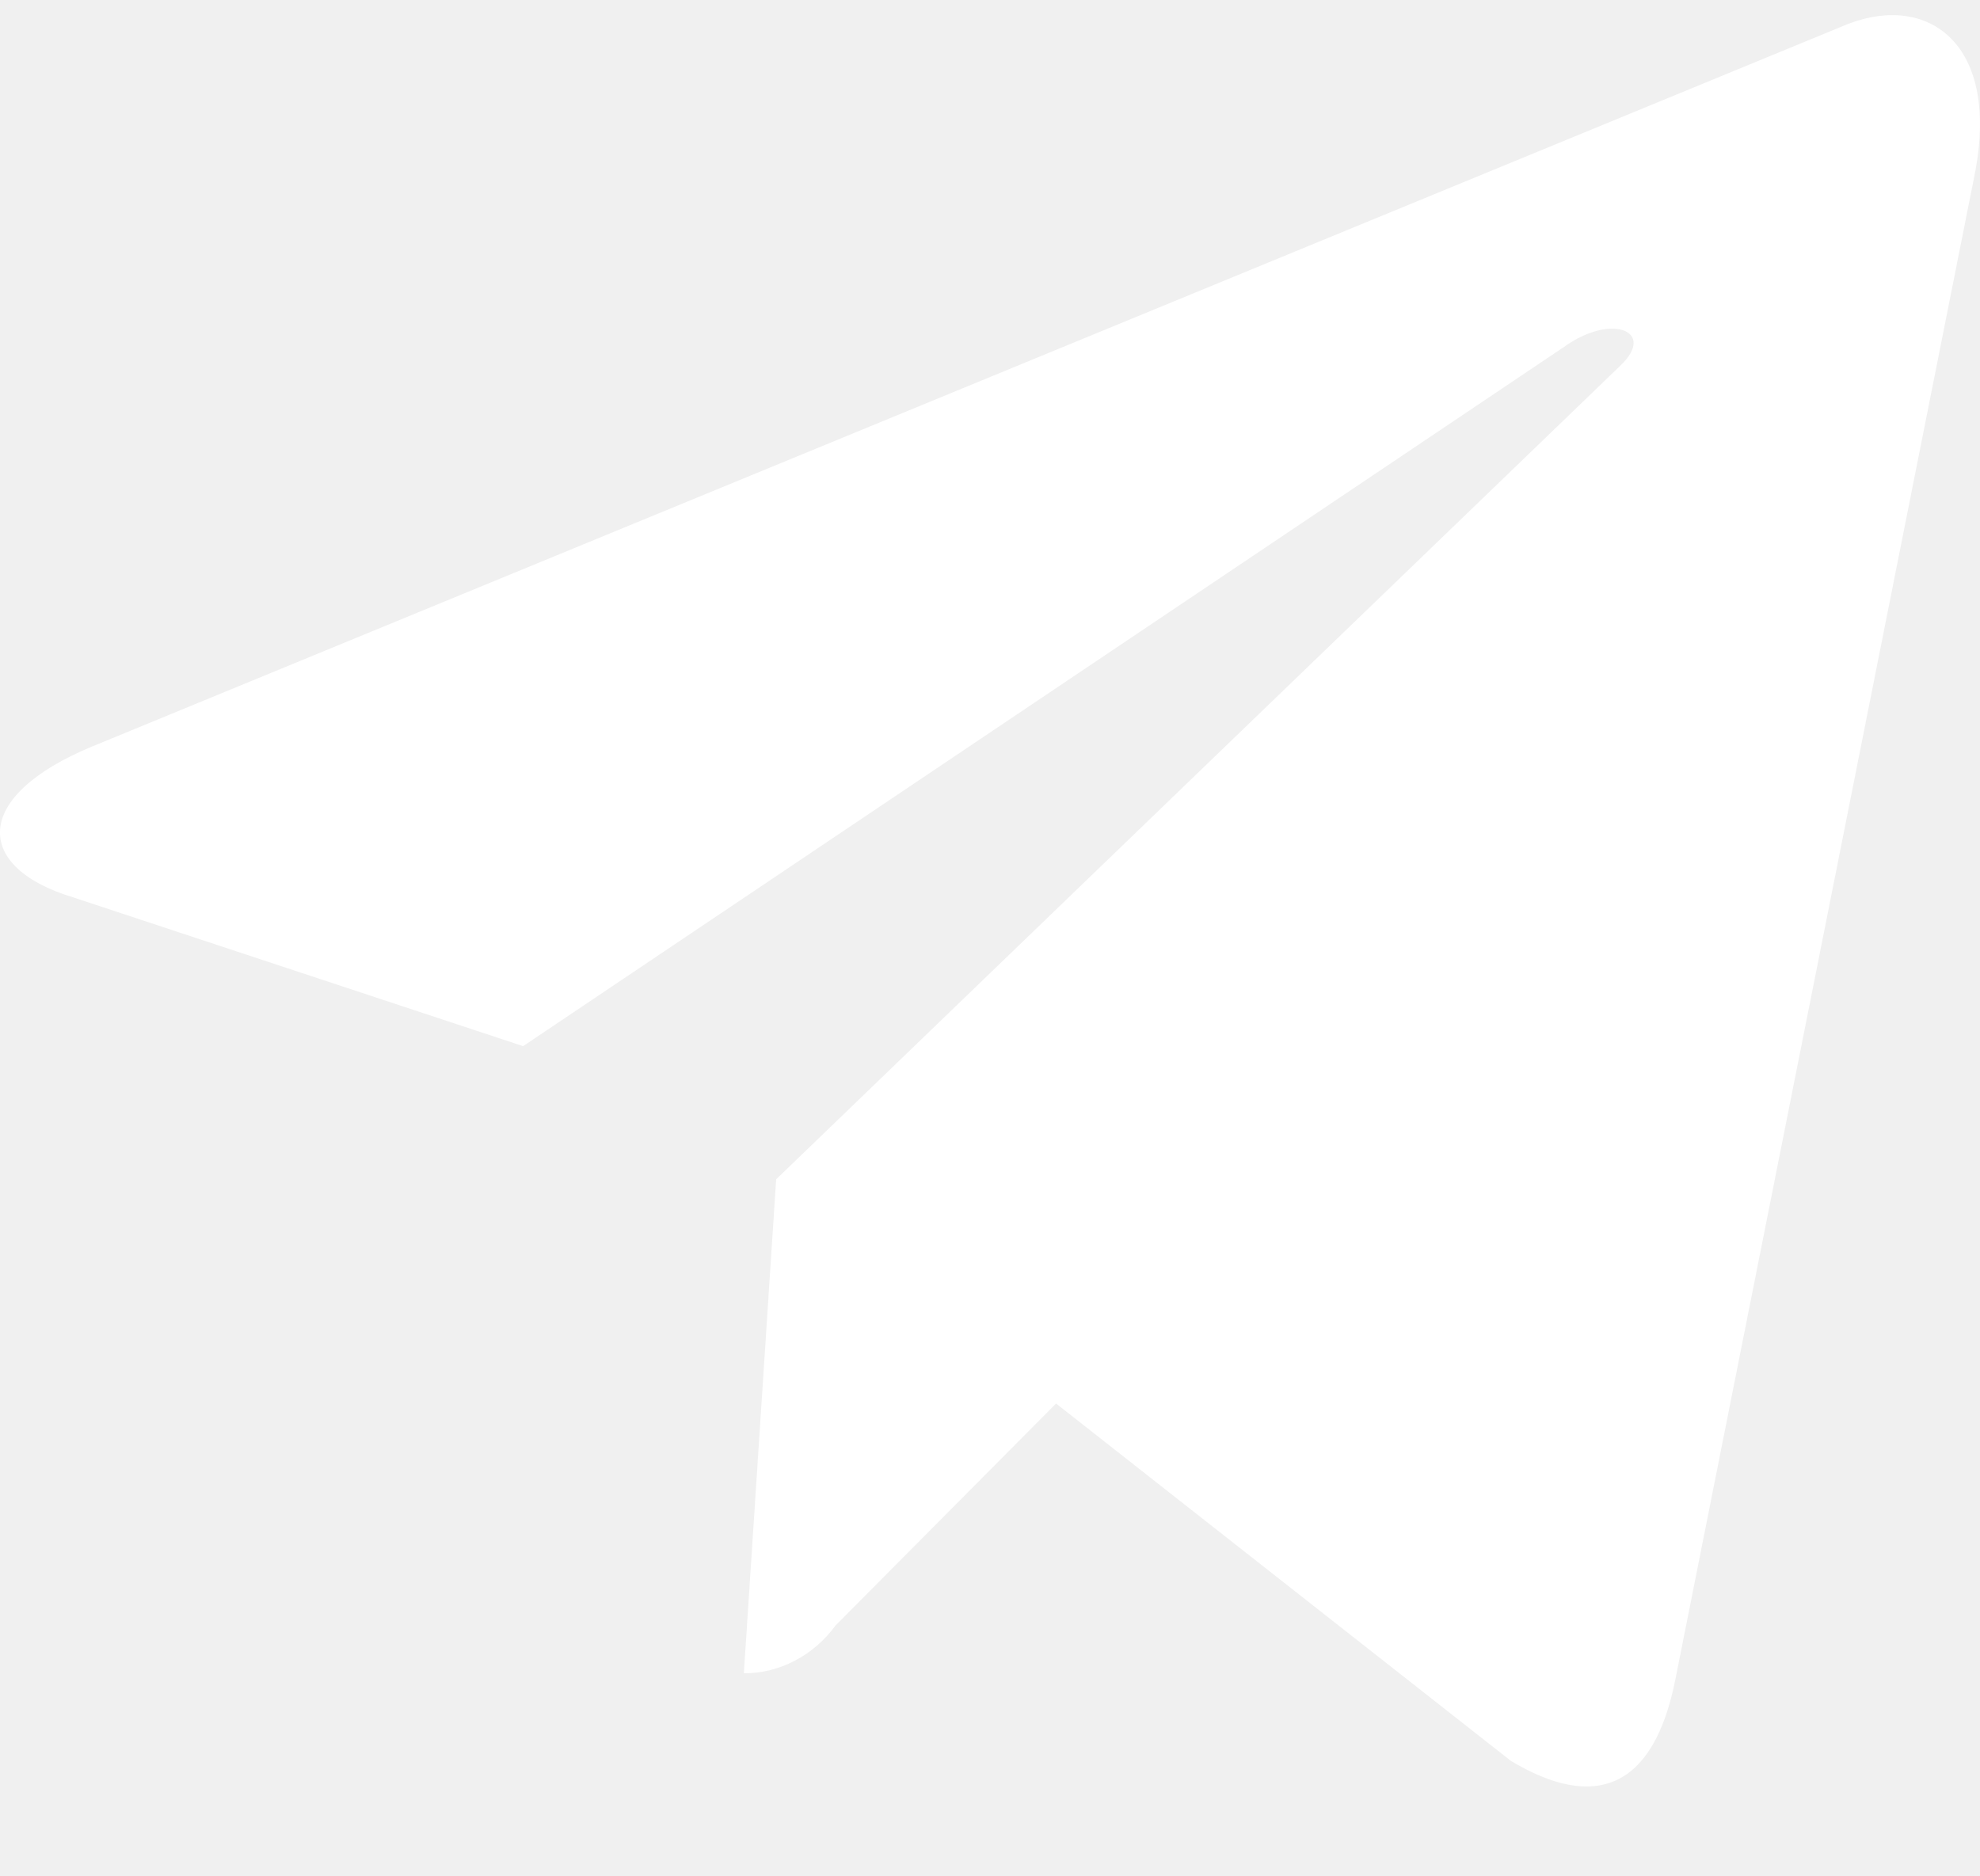
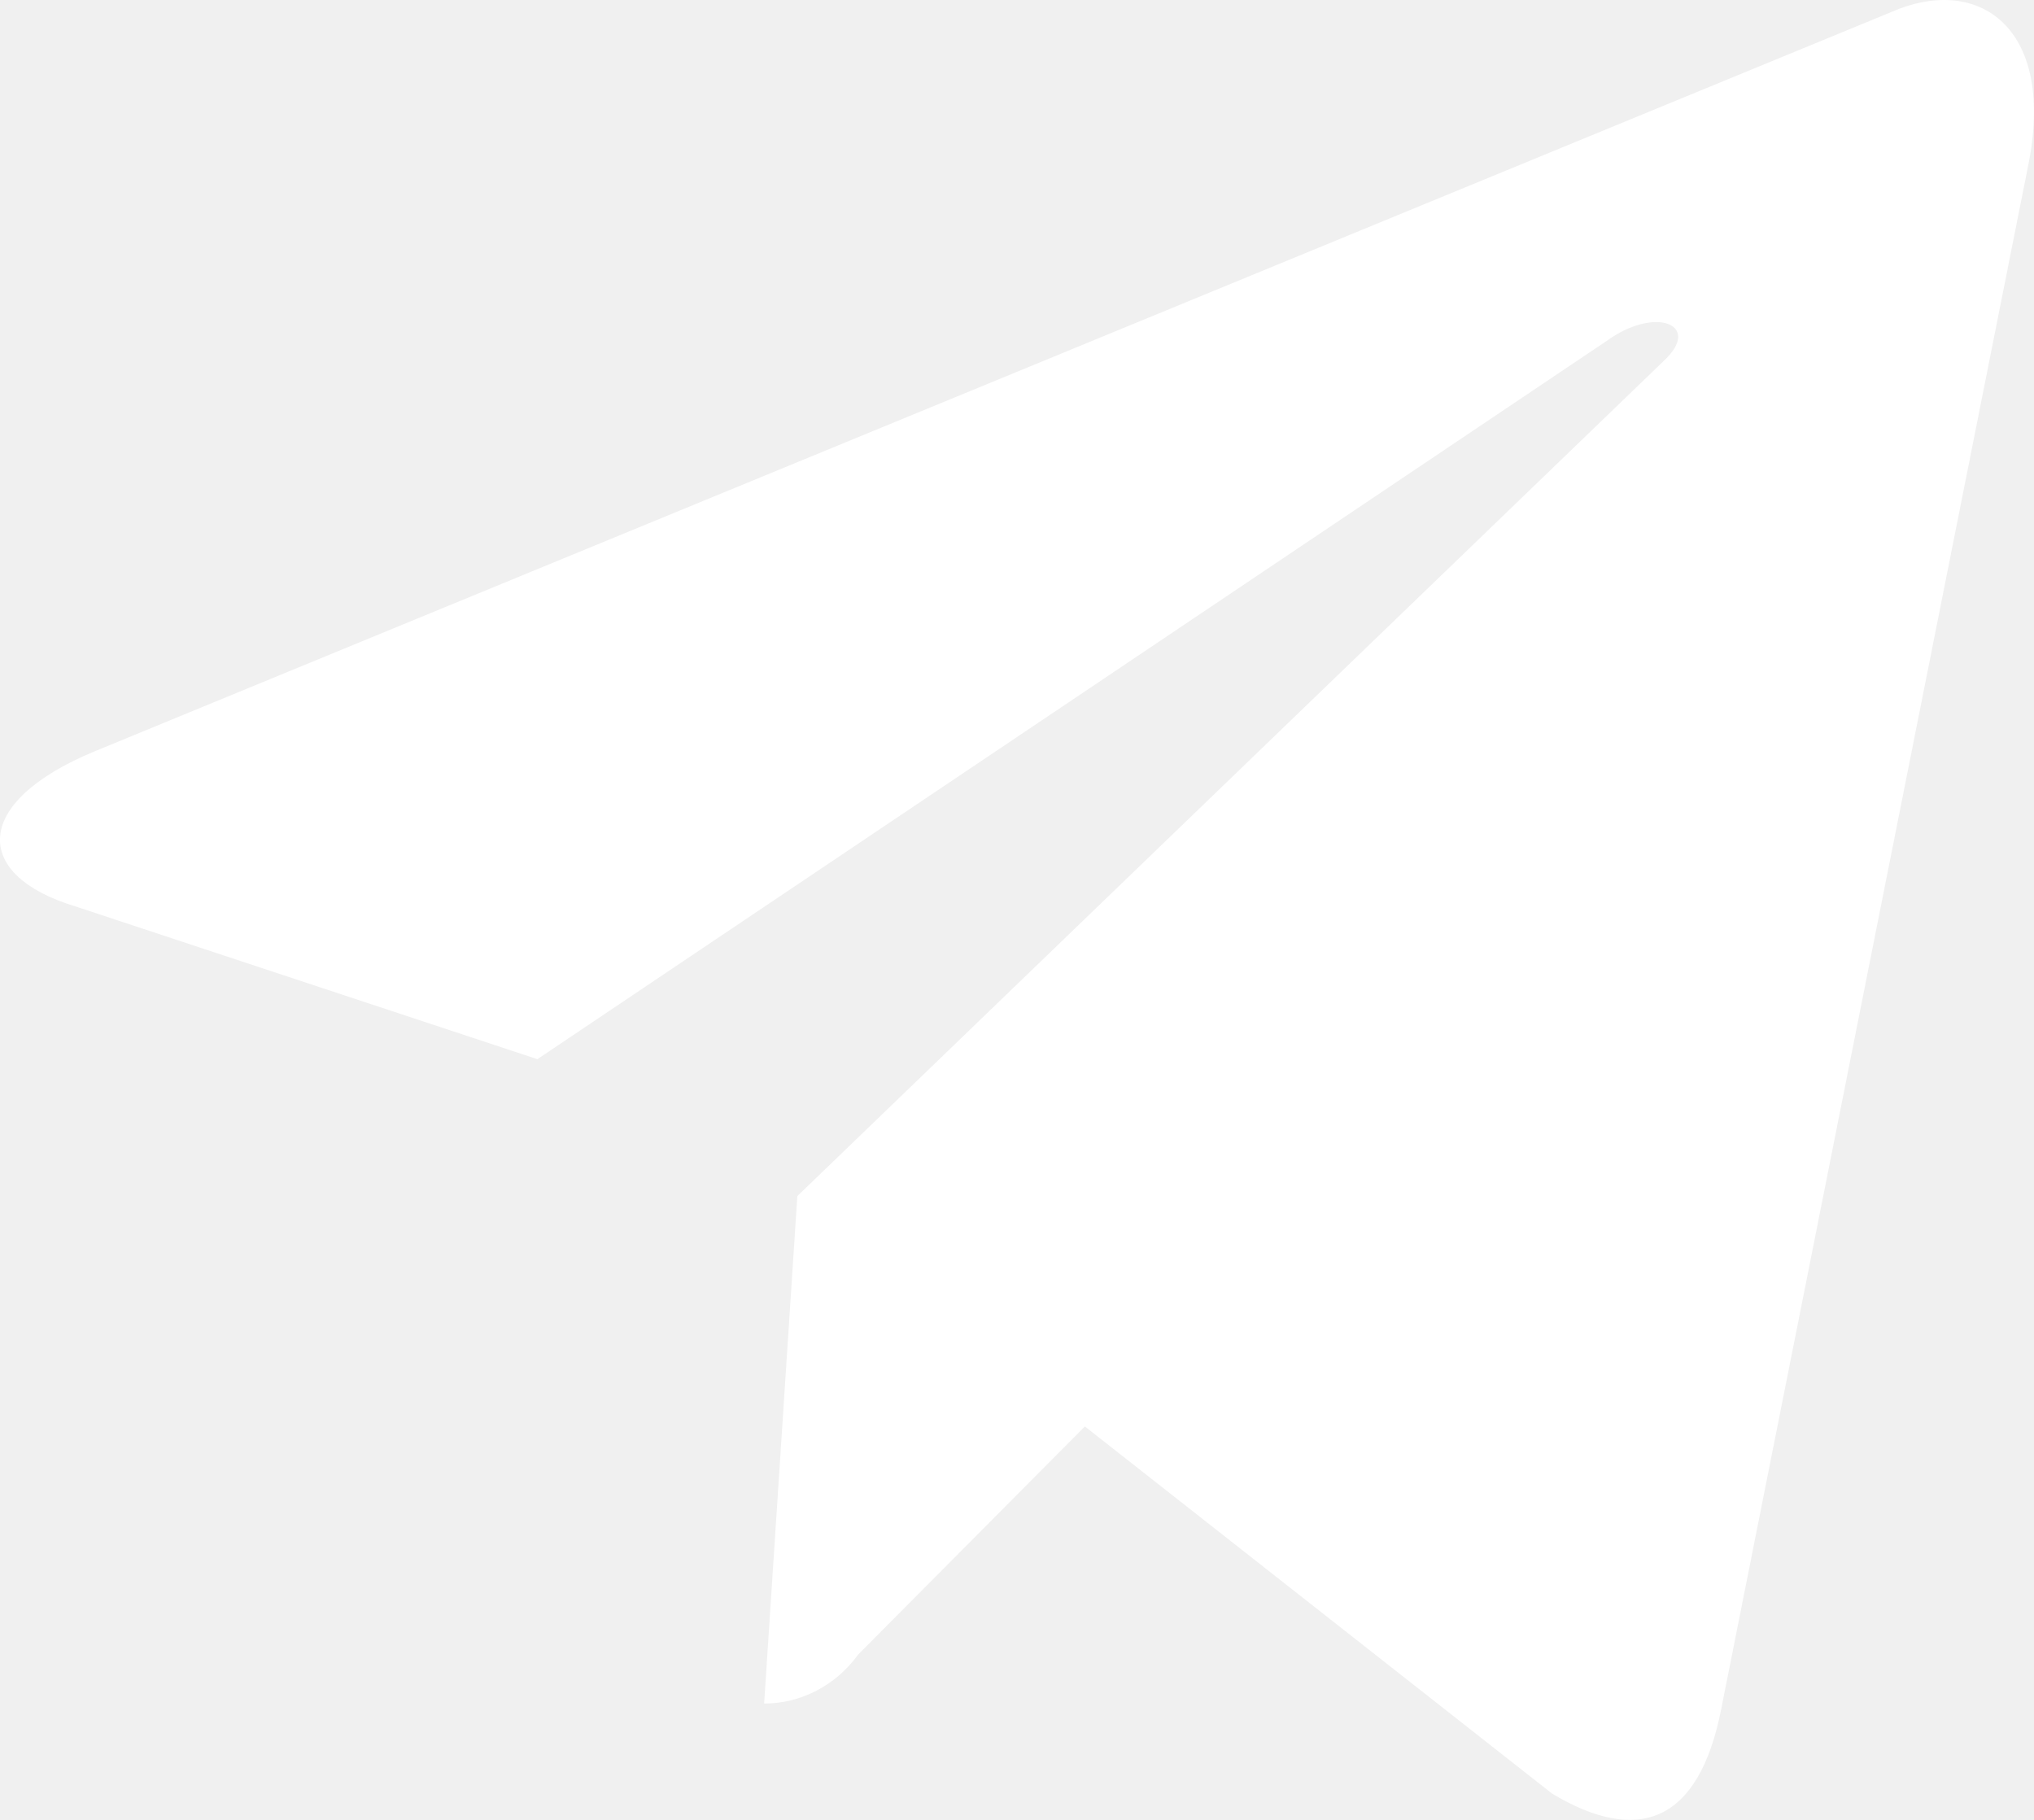
- <svg xmlns="http://www.w3.org/2000/svg" width="19" height="18" viewBox="0 0 19 18" fill="none">
-   <path d="M0.885 7.164L17.736 0.229C18.515 -0.069 19.204 0.432 18.944 1.699L16.078 16.112C15.868 17.177 15.299 17.379 14.499 16.9L10.134 13.47L8.017 15.601C7.913 15.743 7.78 15.859 7.627 15.938C7.475 16.018 7.308 16.059 7.138 16.059L7.448 11.318L15.548 3.51C15.898 3.18 15.468 2.999 15.009 3.329L5.02 10.04L0.705 8.613C-0.254 8.325 -0.274 7.643 0.885 7.164Z" fill="white" />
+ <svg xmlns="http://www.w3.org/2000/svg" width="19" height="17" viewBox="0 0 19 17" fill="none">
+   <path d="M0.885 7.018L17.736 0.084C18.515 -0.215 19.204 0.286 18.944 1.554L16.078 15.966C15.868 17.032 15.299 17.234 14.499 16.755L10.134 13.325L8.017 15.455C7.913 15.598 7.78 15.714 7.627 15.793C7.475 15.872 7.308 15.914 7.138 15.913L7.448 11.173L15.548 3.365C15.898 3.034 15.468 2.853 15.009 3.184L5.02 9.894L0.705 8.467C-0.254 8.179 -0.274 7.498 0.885 7.018Z" fill="white" />
</svg>
